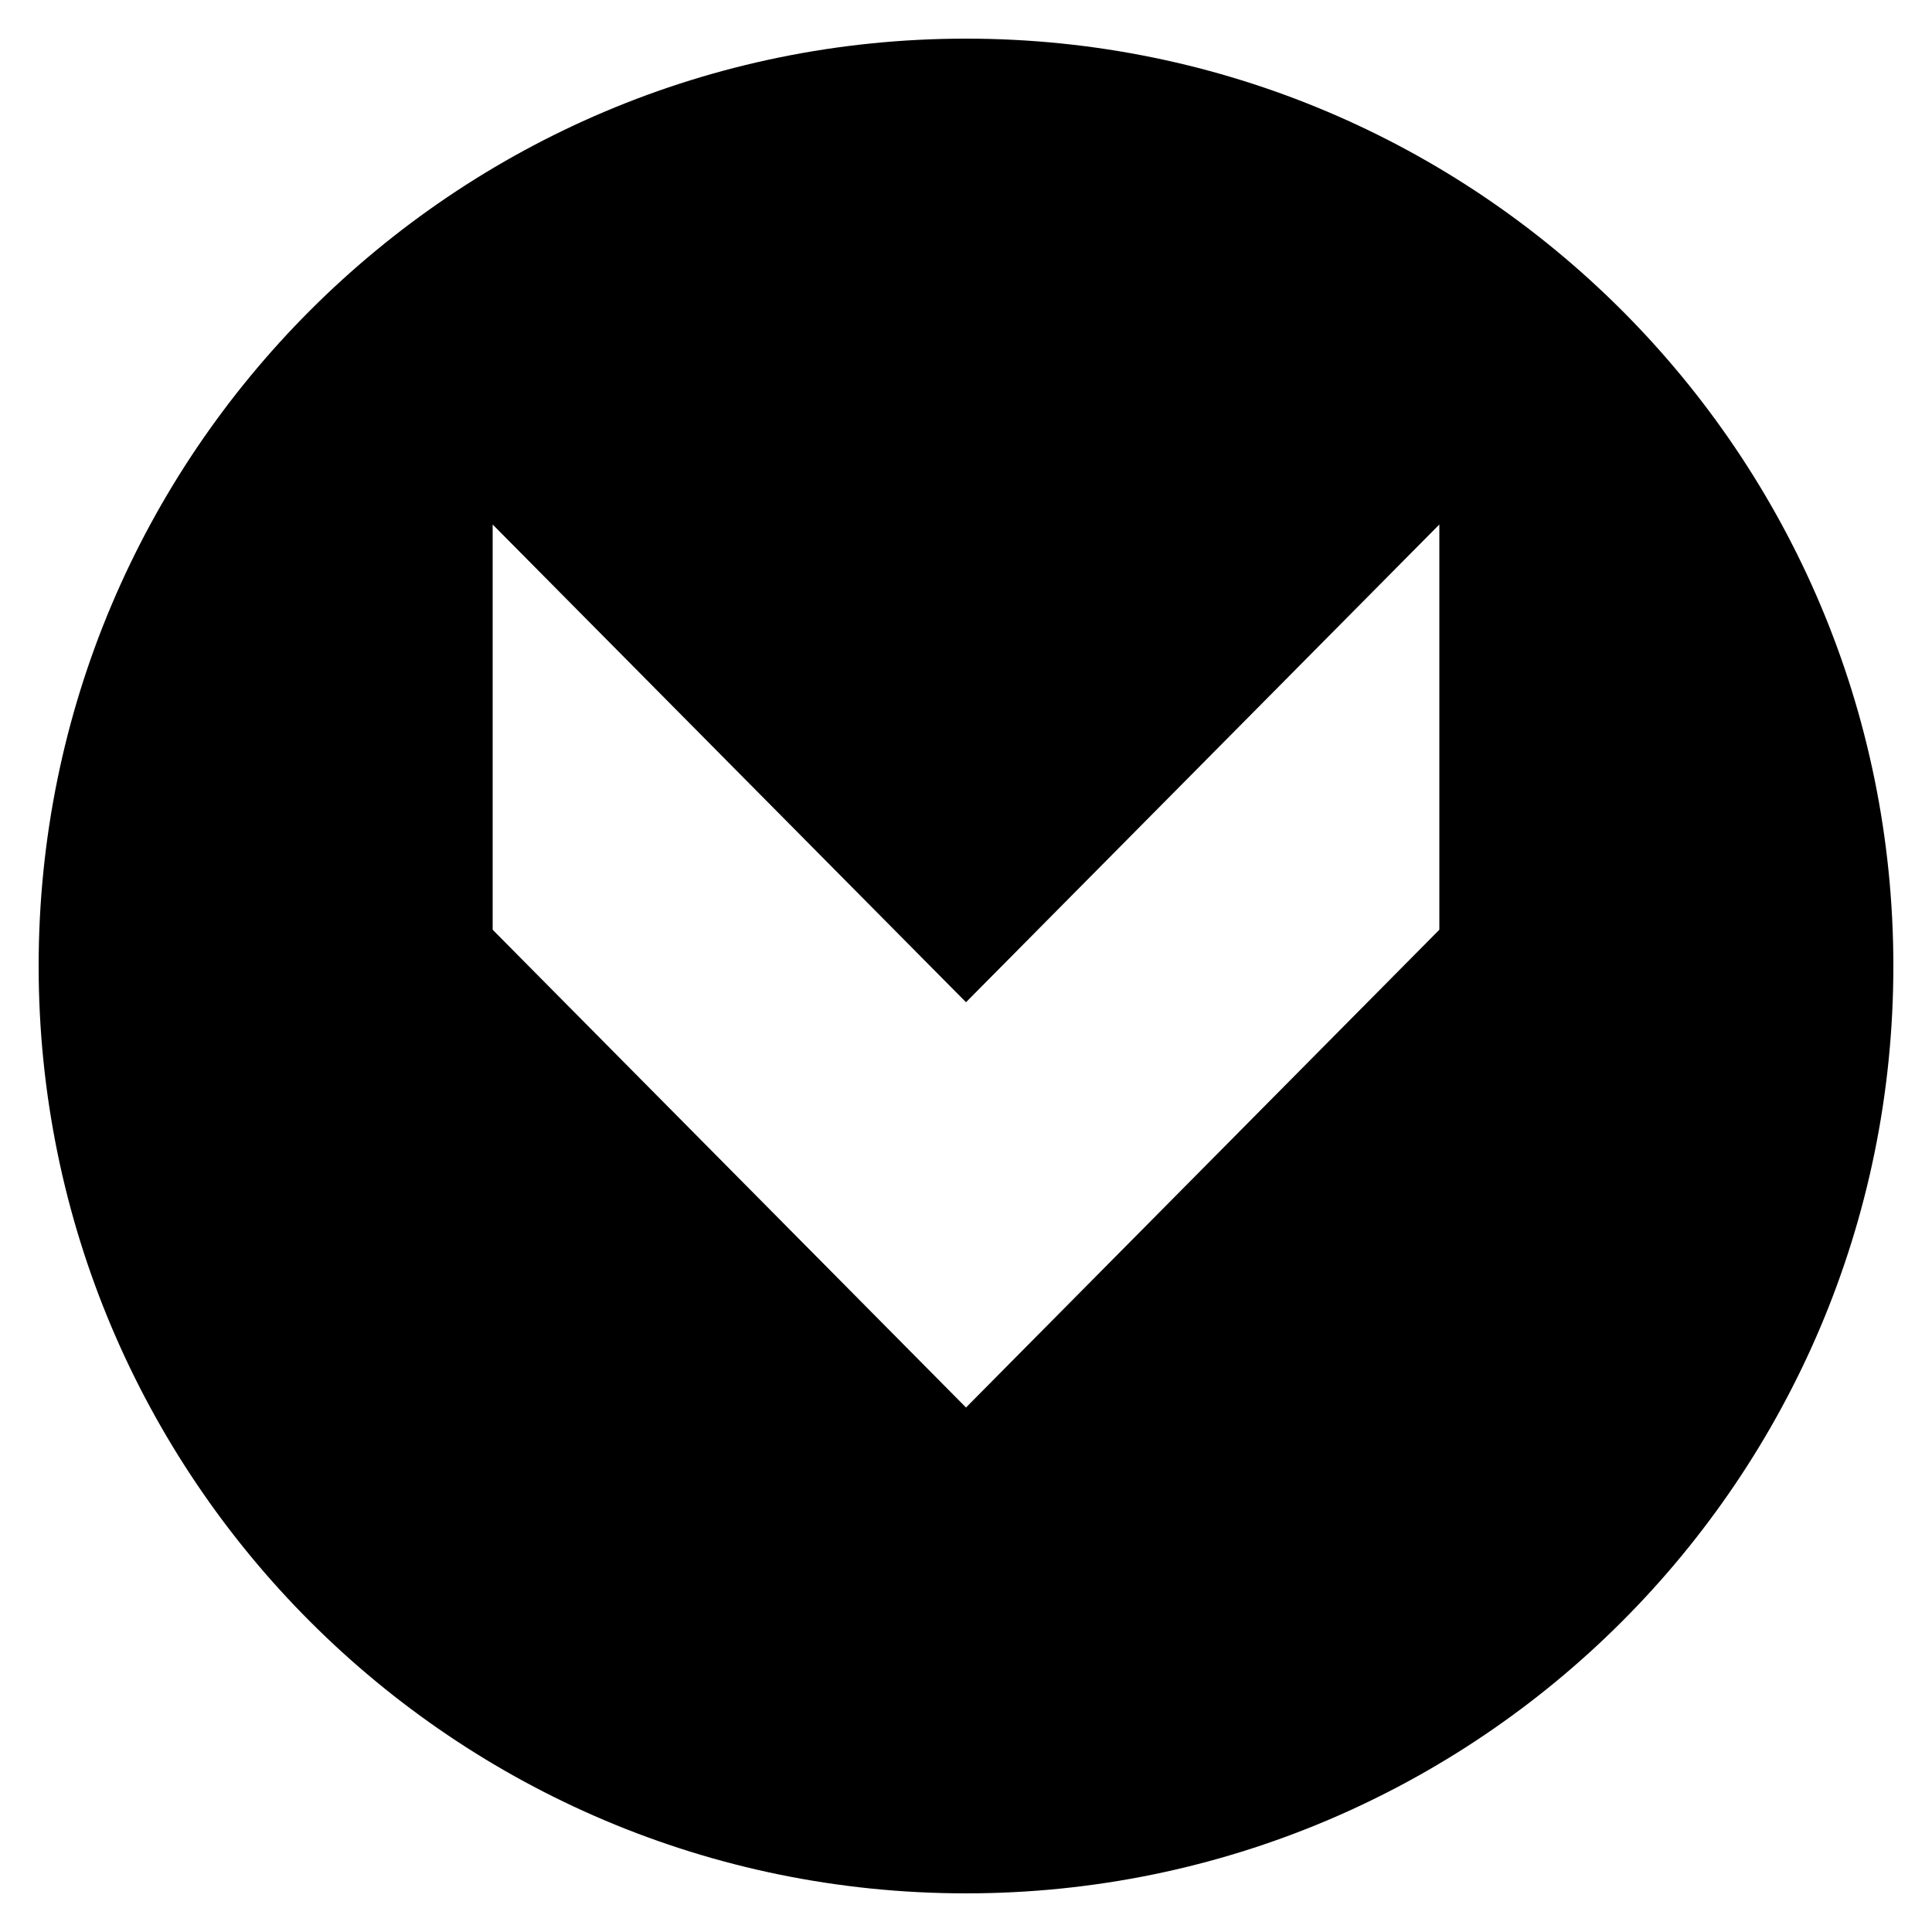
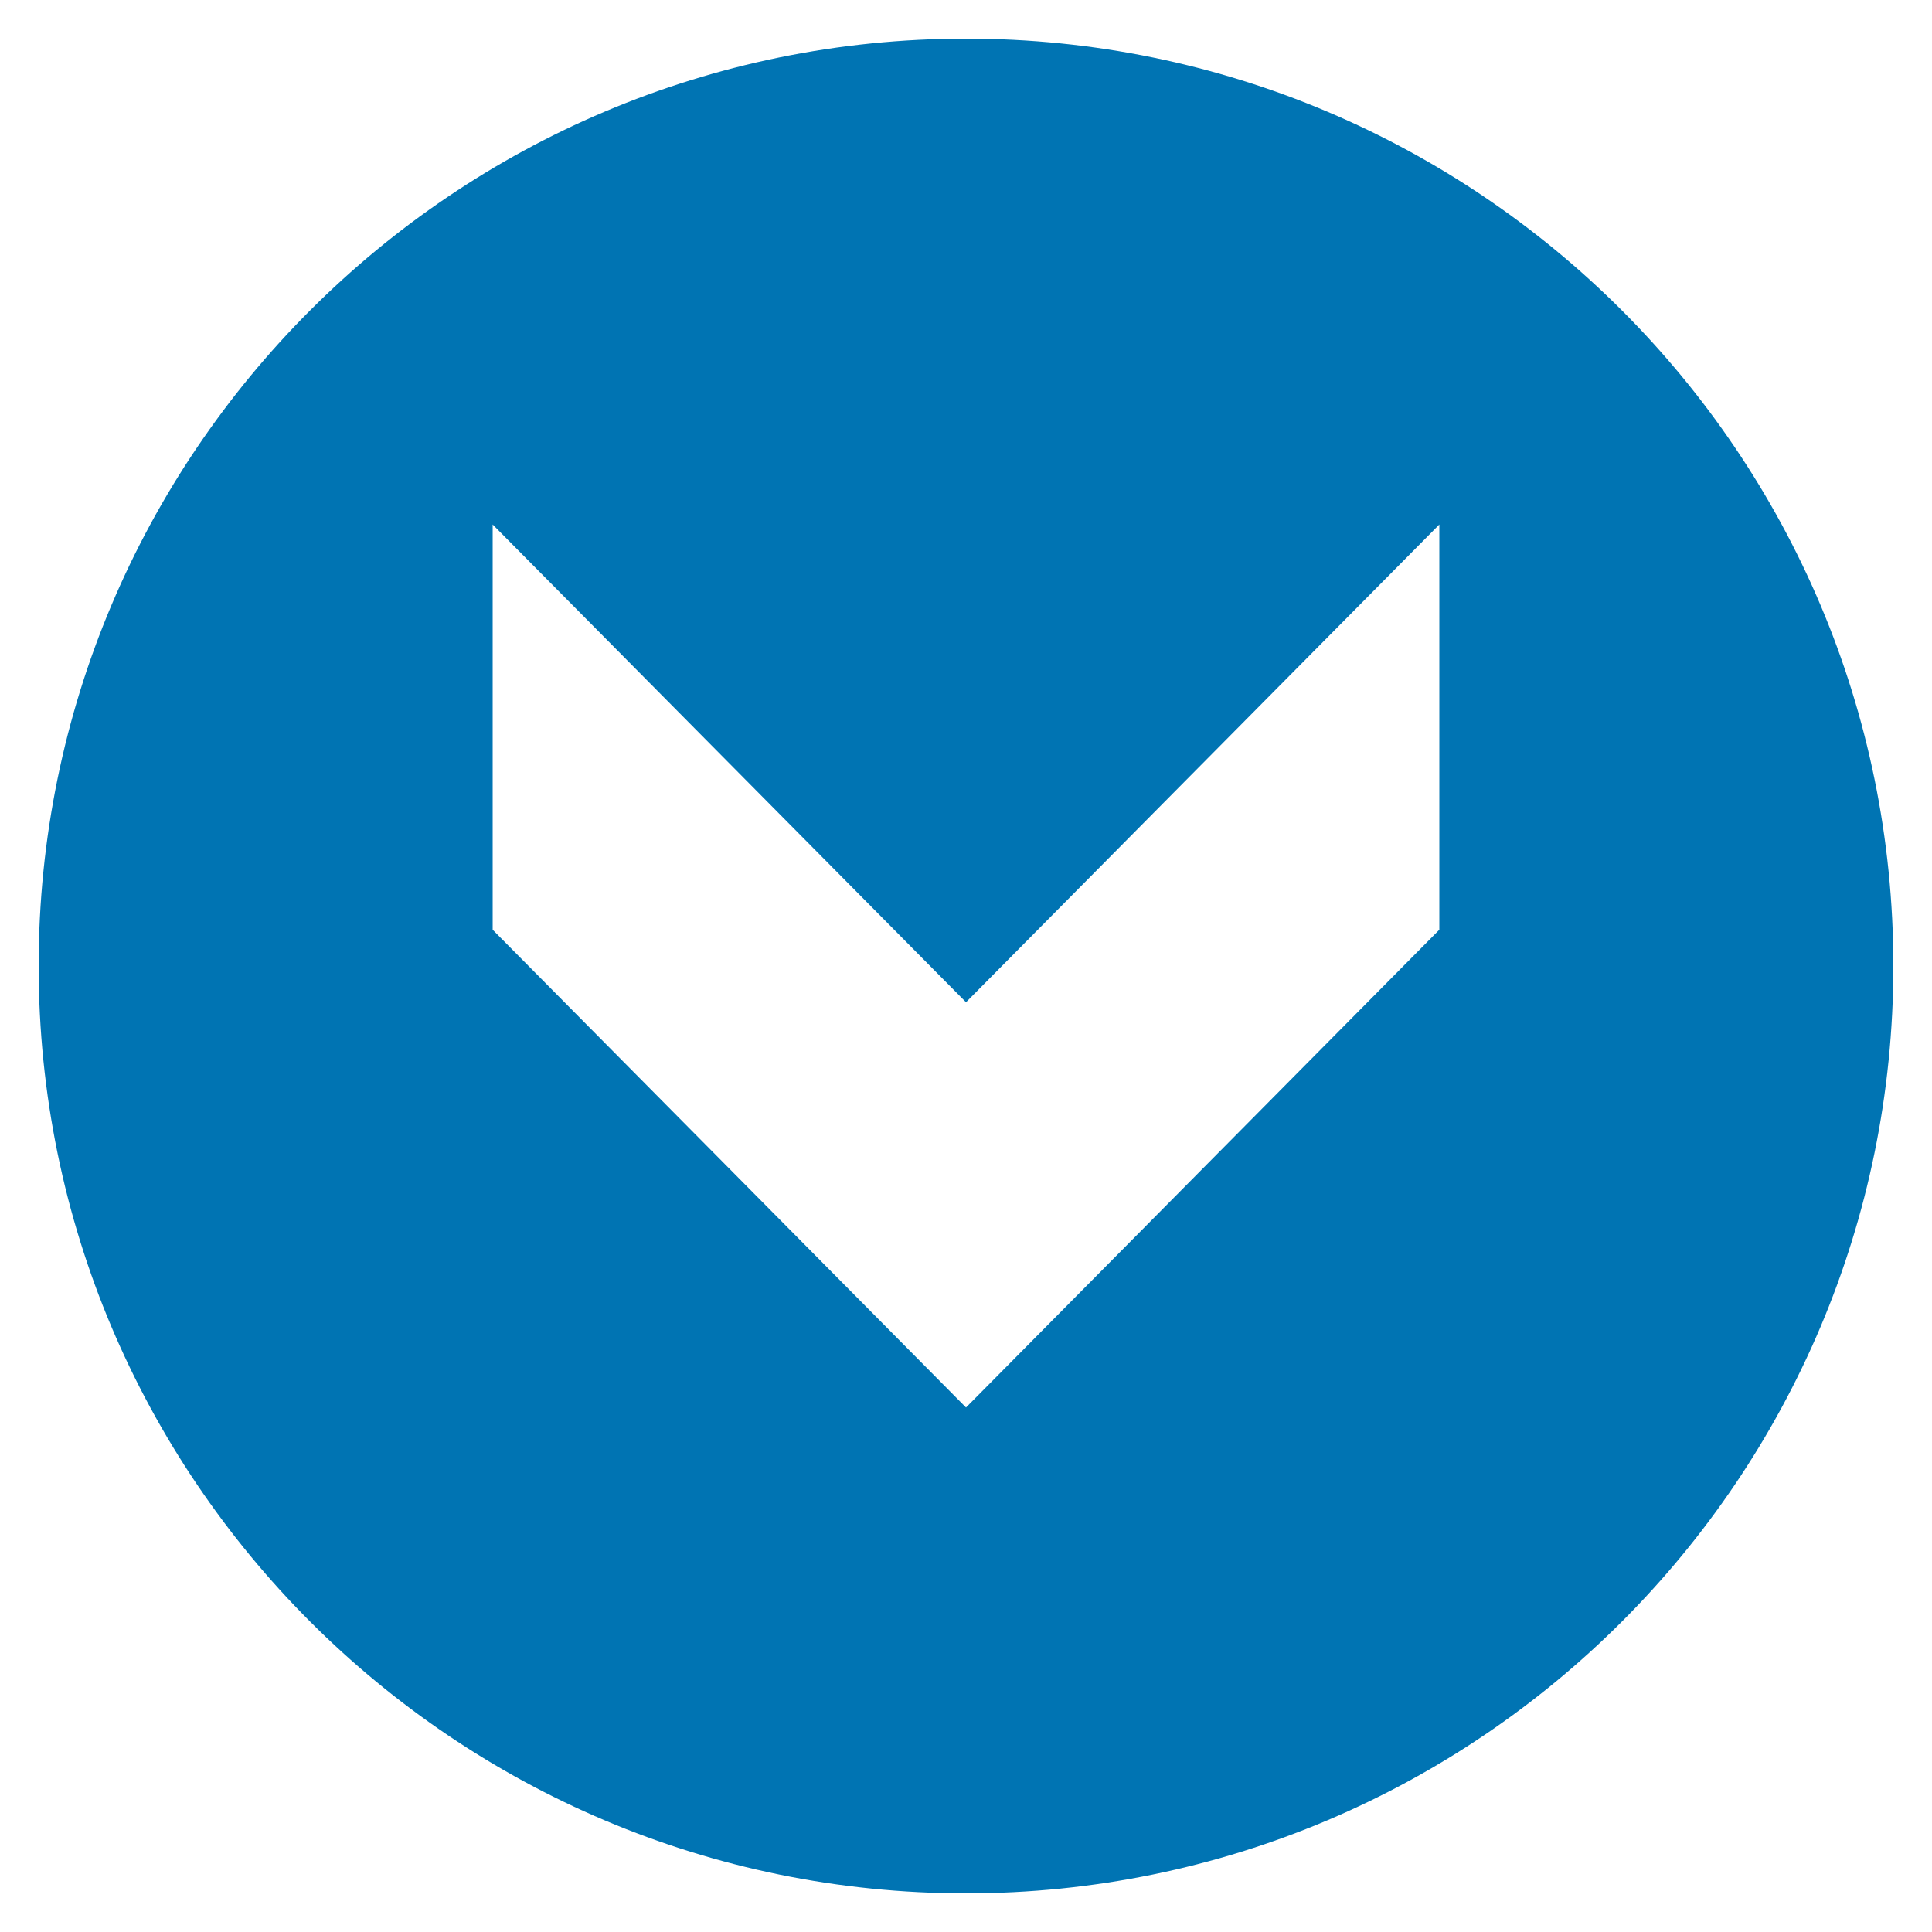
<svg xmlns="http://www.w3.org/2000/svg" version="1.1" id="chevron-down" x="0px" y="0px" width="512px" height="512px" viewBox="0 0 512 512" enable-background="new 0 0 512 512" xml:space="preserve">
-   <path d="M256,10.24C120.271,10.24,10.24,120.271,10.24,256c0,135.729,110.031,245.76,245.76,245.76  c135.729,0,245.76-110.031,245.76-245.76C501.76,120.271,391.729,10.24,256,10.24z M381.44,246.389L256.002,373.003L130.56,246.389  V138.997l125.442,126.604L381.44,138.997V246.389z" />
+   <path fill="#0074B3" d="M256,10.24C120.271,10.24,10.24,120.271,10.24,256c0,135.729,110.031,245.76,245.76,245.76  c135.729,0,245.76-110.031,245.76-245.76C501.76,120.271,391.729,10.24,256,10.24z M381.44,246.389L256.002,373.003L130.56,246.389  V138.997l125.442,126.604L381.44,138.997V246.389z" />
</svg>
